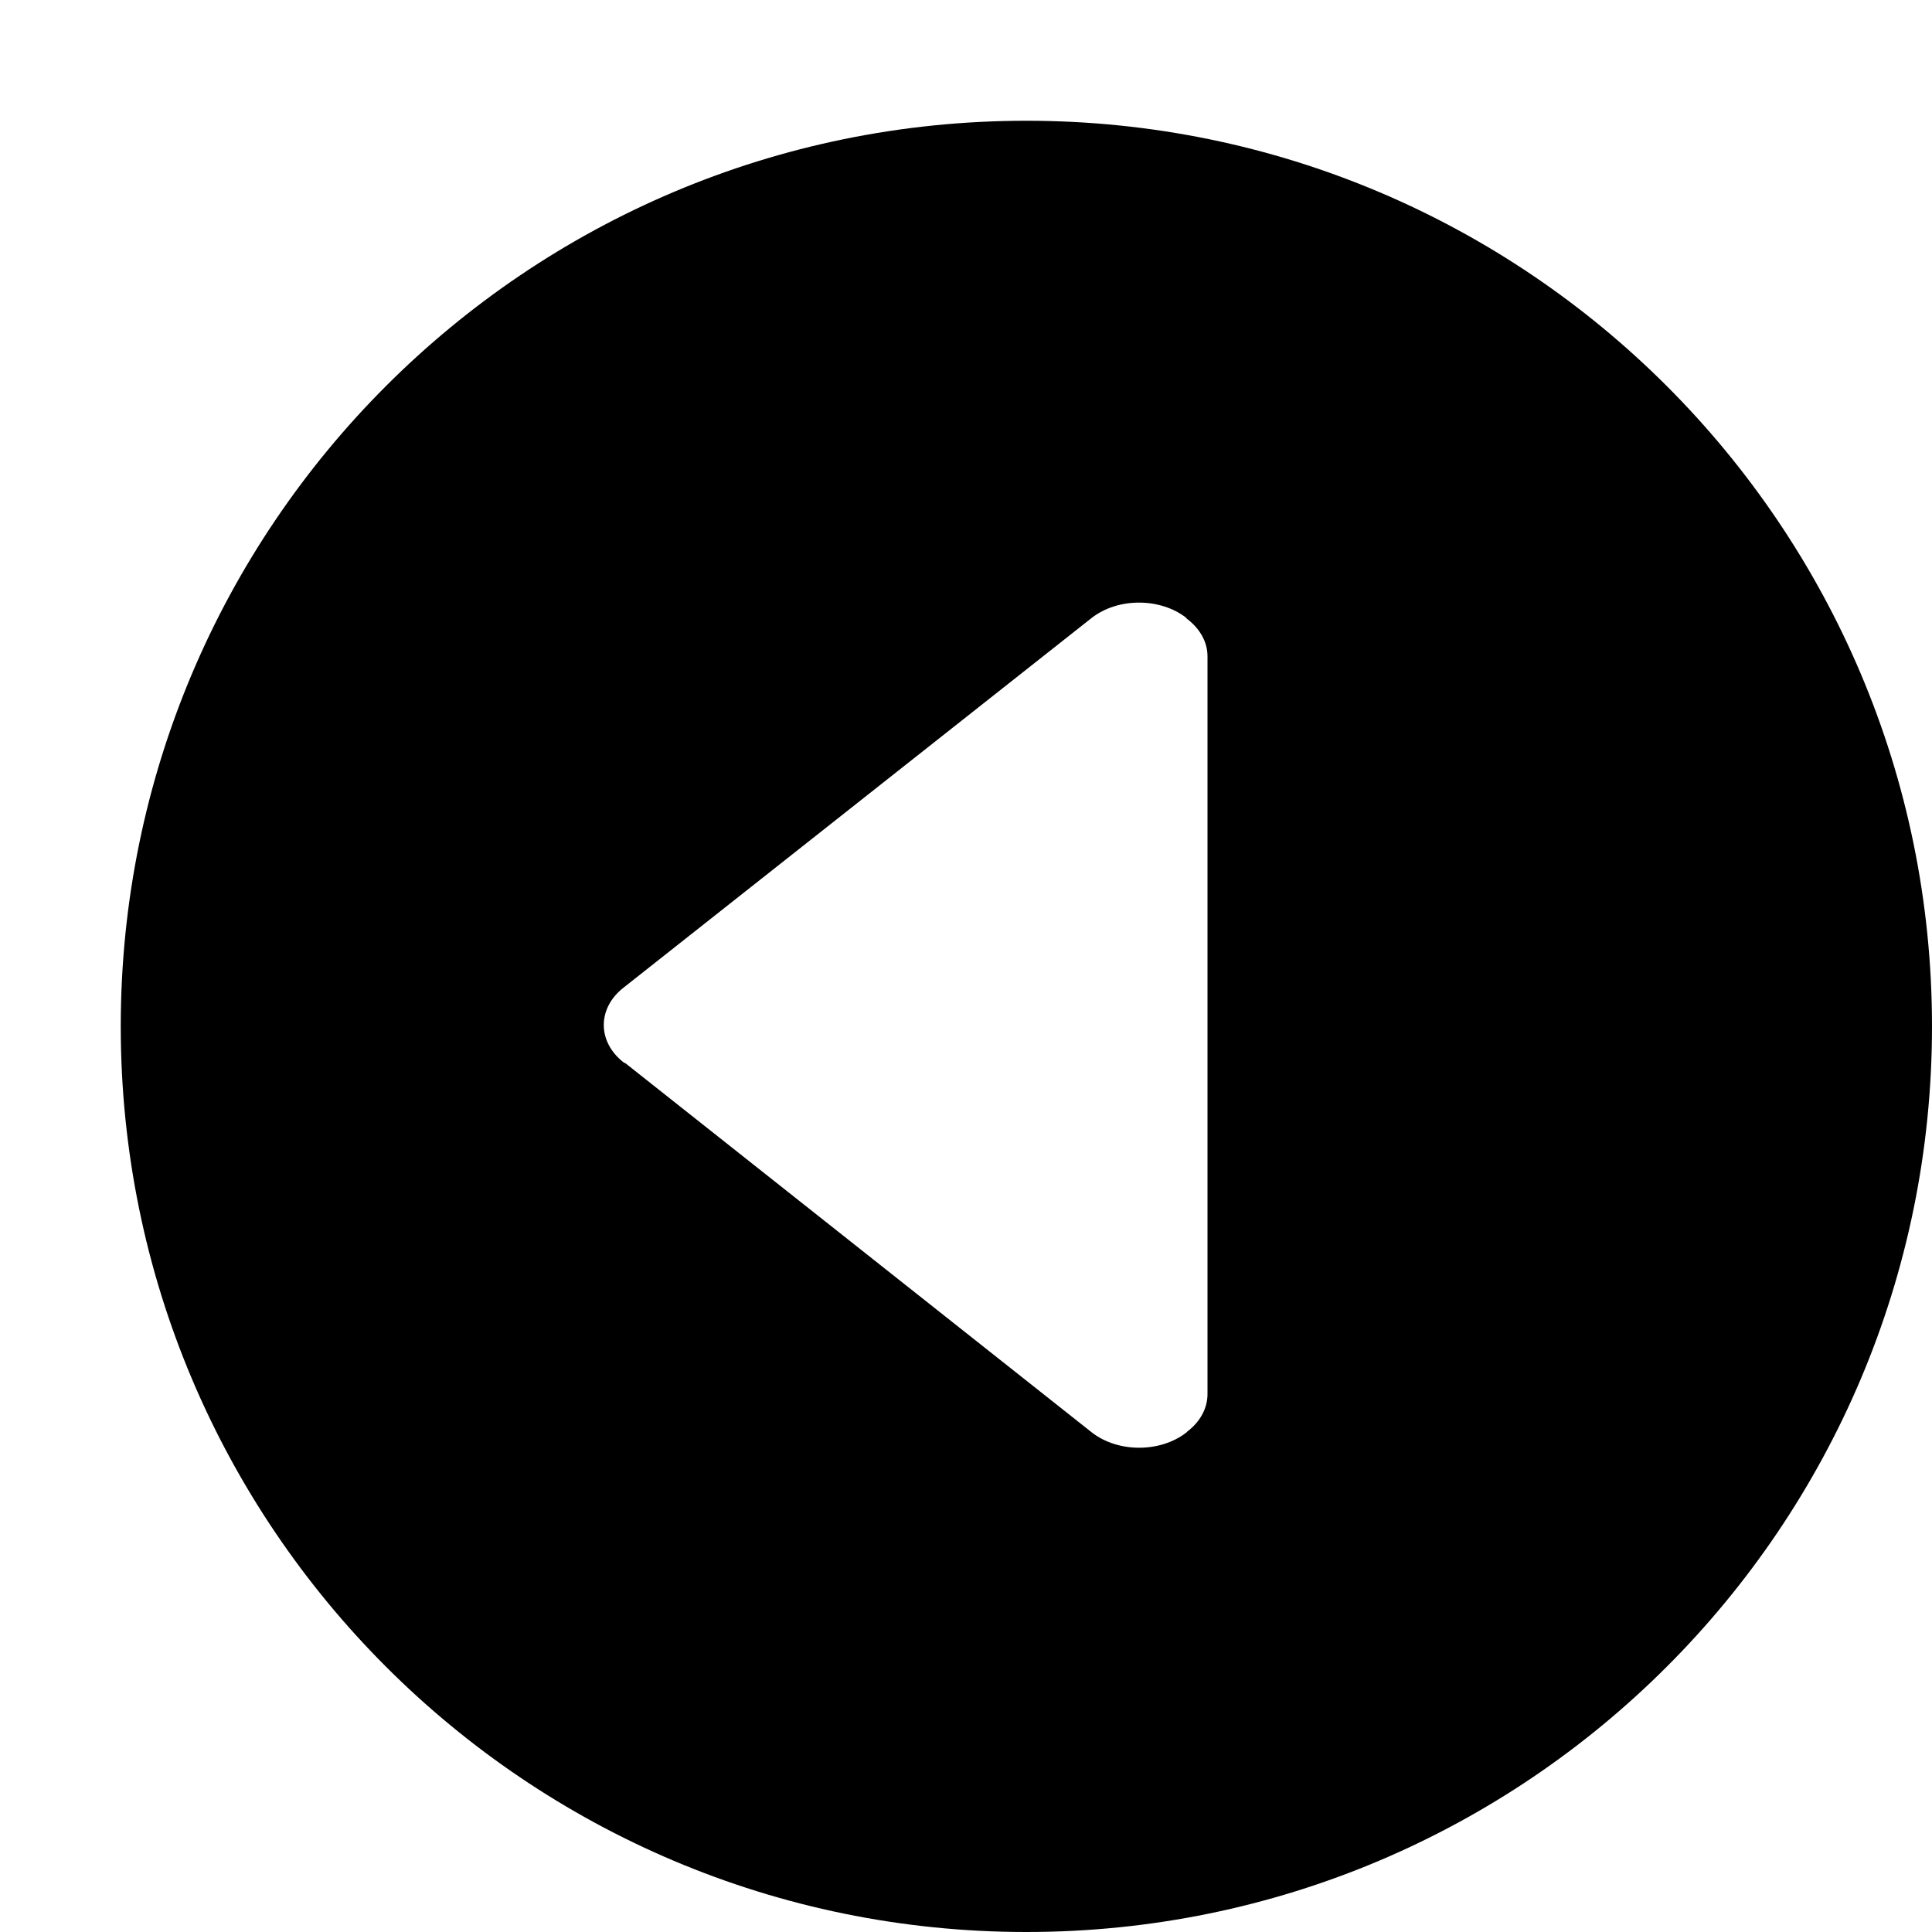
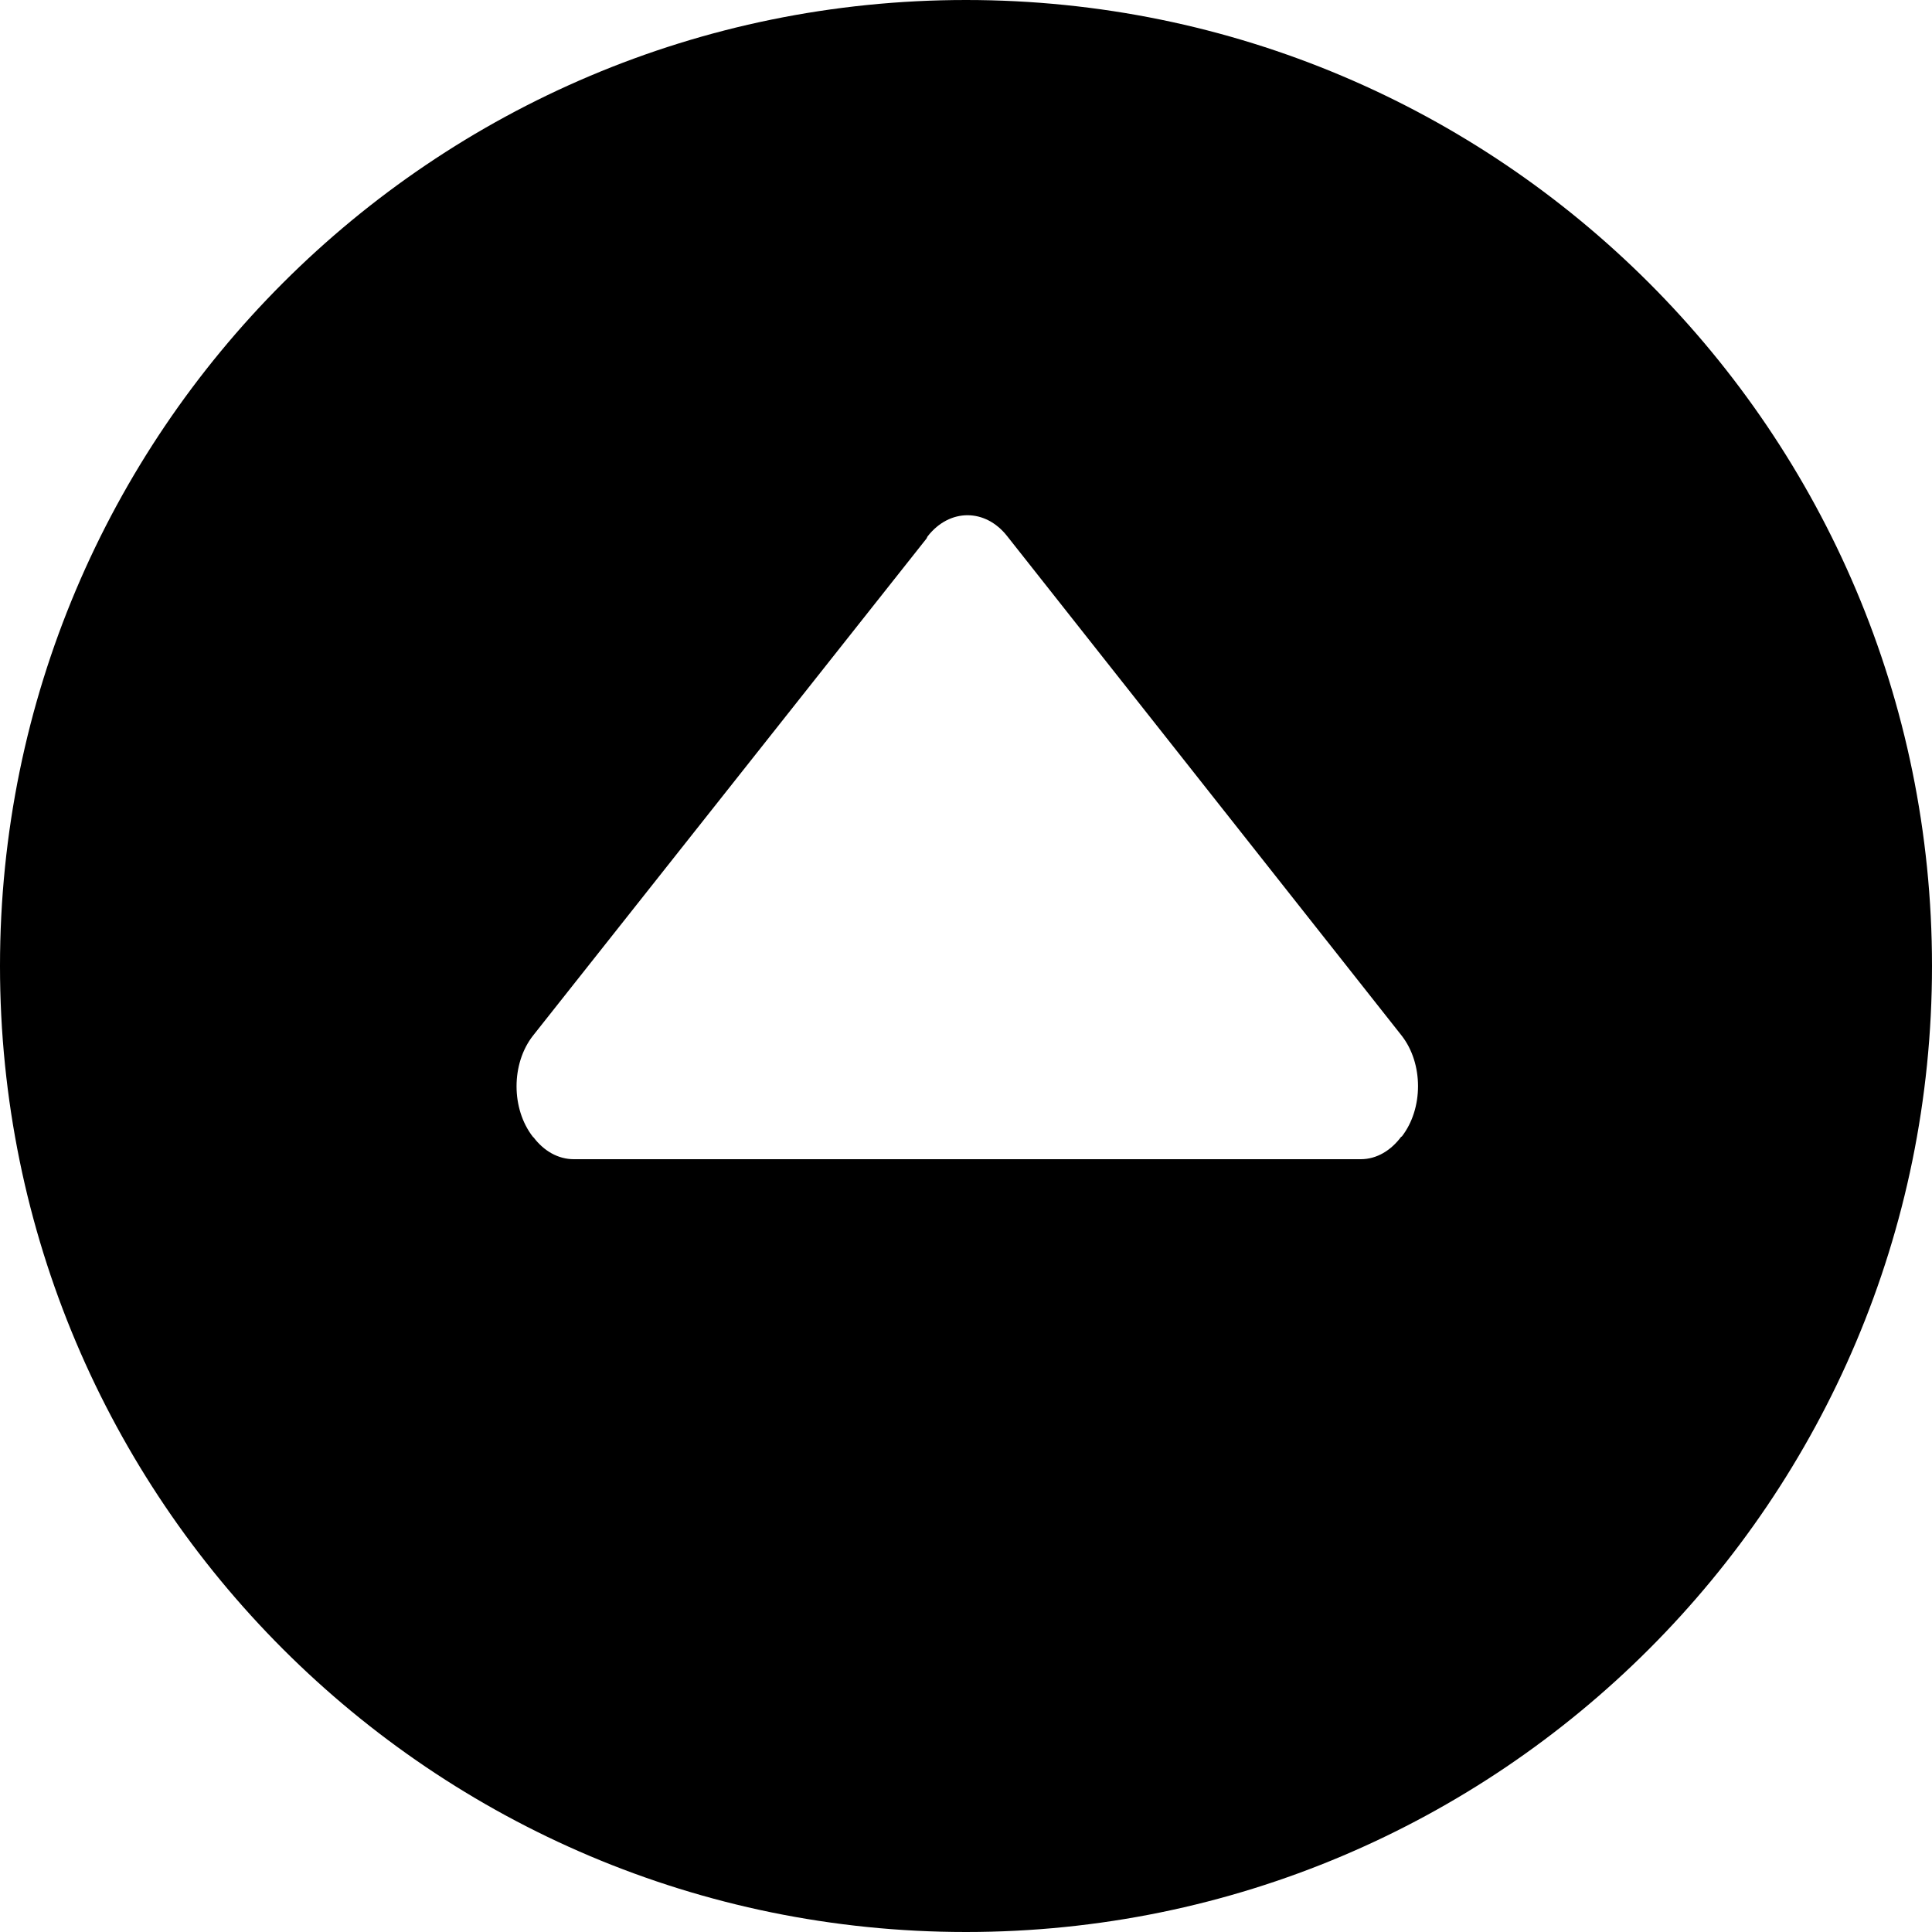
- <svg xmlns="http://www.w3.org/2000/svg" width="32" height="32" viewBox="0 0 32 32" fill="#000000">
-   <g>
-     <path d="M 17,2C 8.716,2, 2,8.716, 2,17S 8.716,32, 17,32S 32,25.284, 32,17S 25.284,2, 17,2z M 20,23.090 c0,0.246-0.13,0.466-0.338,0.624c-0.004,0.004-0.004,0.008-0.008,0.010c-0.434,0.34-1.138,0.34-1.572,0L 10.366,17.616 c-0.012-0.010-0.028-0.012-0.040-0.022c-0.434-0.34-0.434-0.894,0-1.234L 18.080,10.236c 0.434-0.34, 1.138-0.34, 1.572,0L 19.648,10.24 C 19.862,10.398, 20,10.62, 20,10.87L 20,23.090 z" />
+ <svg xmlns="http://www.w3.org/2000/svg" width="32" height="32" viewBox="0 0 32 32" fill="#000000" version="1.1" id="svg6">
+   <defs id="defs10" />
+   <g id="g4" transform="matrix(0,1.066667,-1.066667,0,34.13333,-2.133334)">
+     <path d="M 17,2 C 8.716,2 2,8.716 2,17 2,25.284 8.716,32 17,32 25.284,32 32,25.284 32,17 32,8.716 25.284,2 17,2 Z m 3,21.09 c 0,0.246 -0.13,0.466 -0.338,0.624 -0.004,0.004 -0.004,0.008 -0.008,0.01 -0.434,0.34 -1.138,0.34 -1.572,0 l -7.716,-6.108 c -0.012,-0.01 -0.028,-0.012 -0.04,-0.022 -0.434,-0.34 -0.434,-0.894 0,-1.234 l 7.754,-6.124 c 0.434,-0.34 1.138,-0.34 1.572,0 L 19.648,10.24 C 19.862,10.398 20,10.62 20,10.87 Z" id="path2" />
  </g>
</svg>
